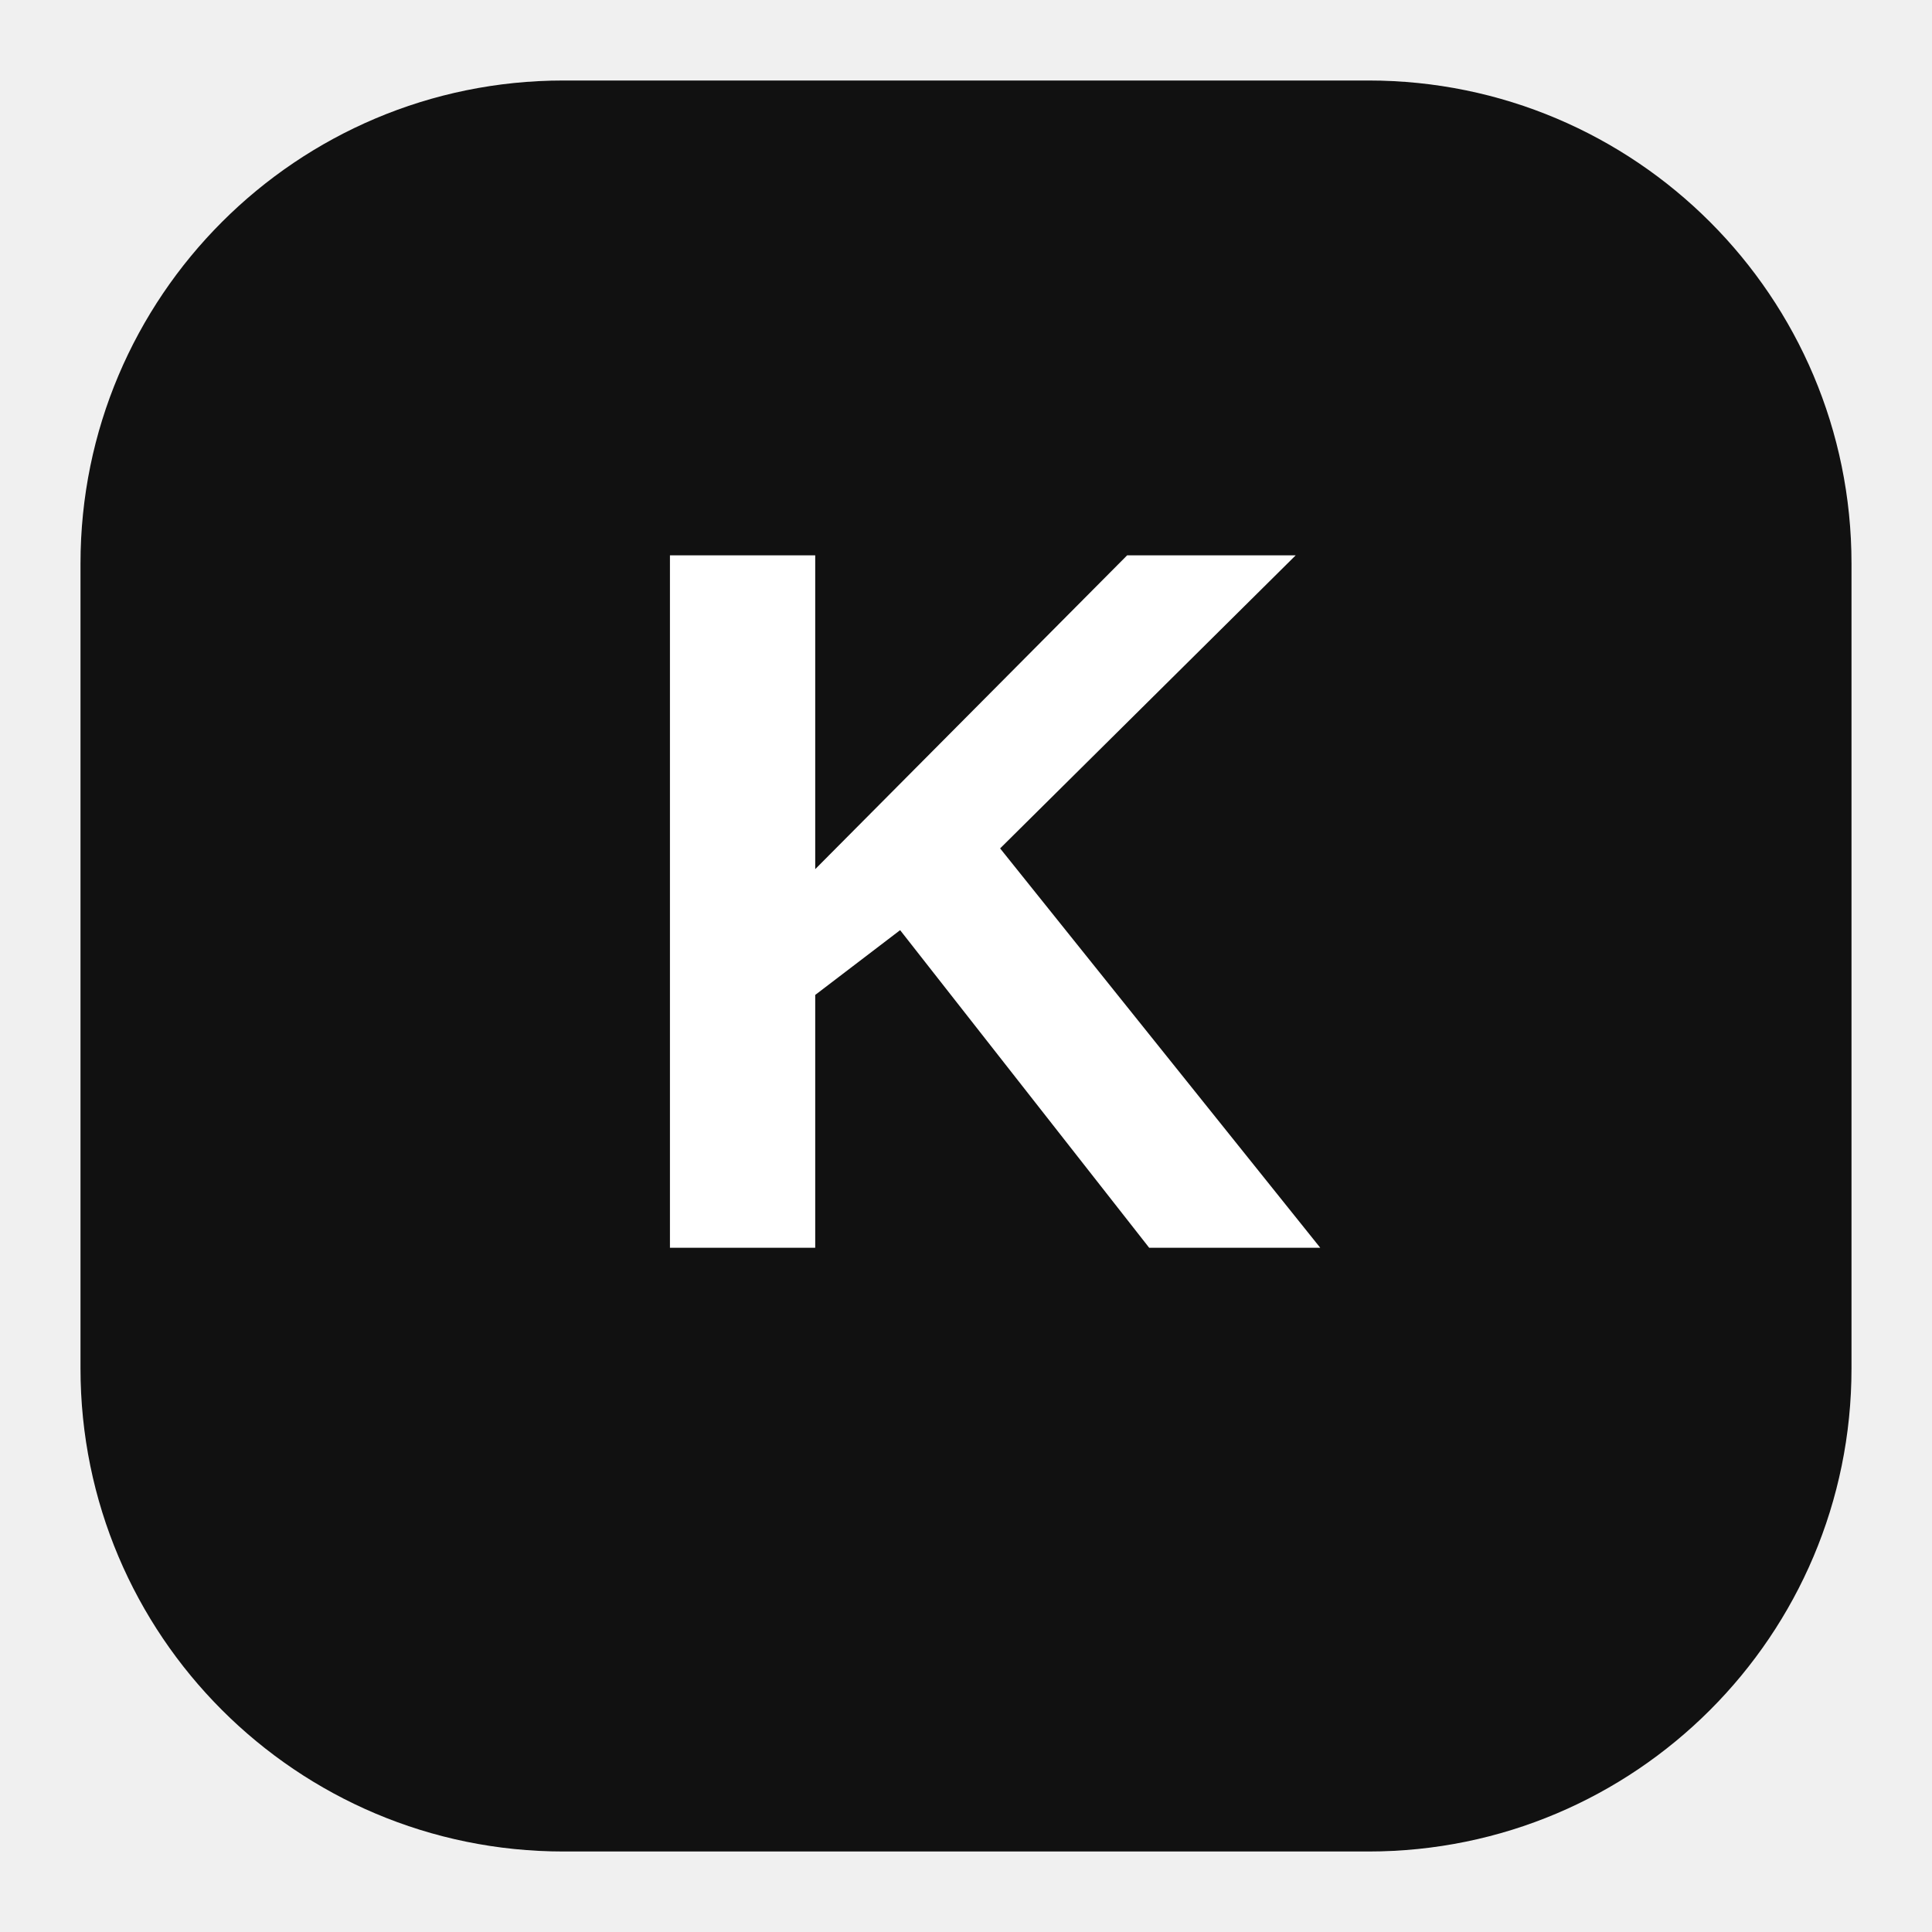
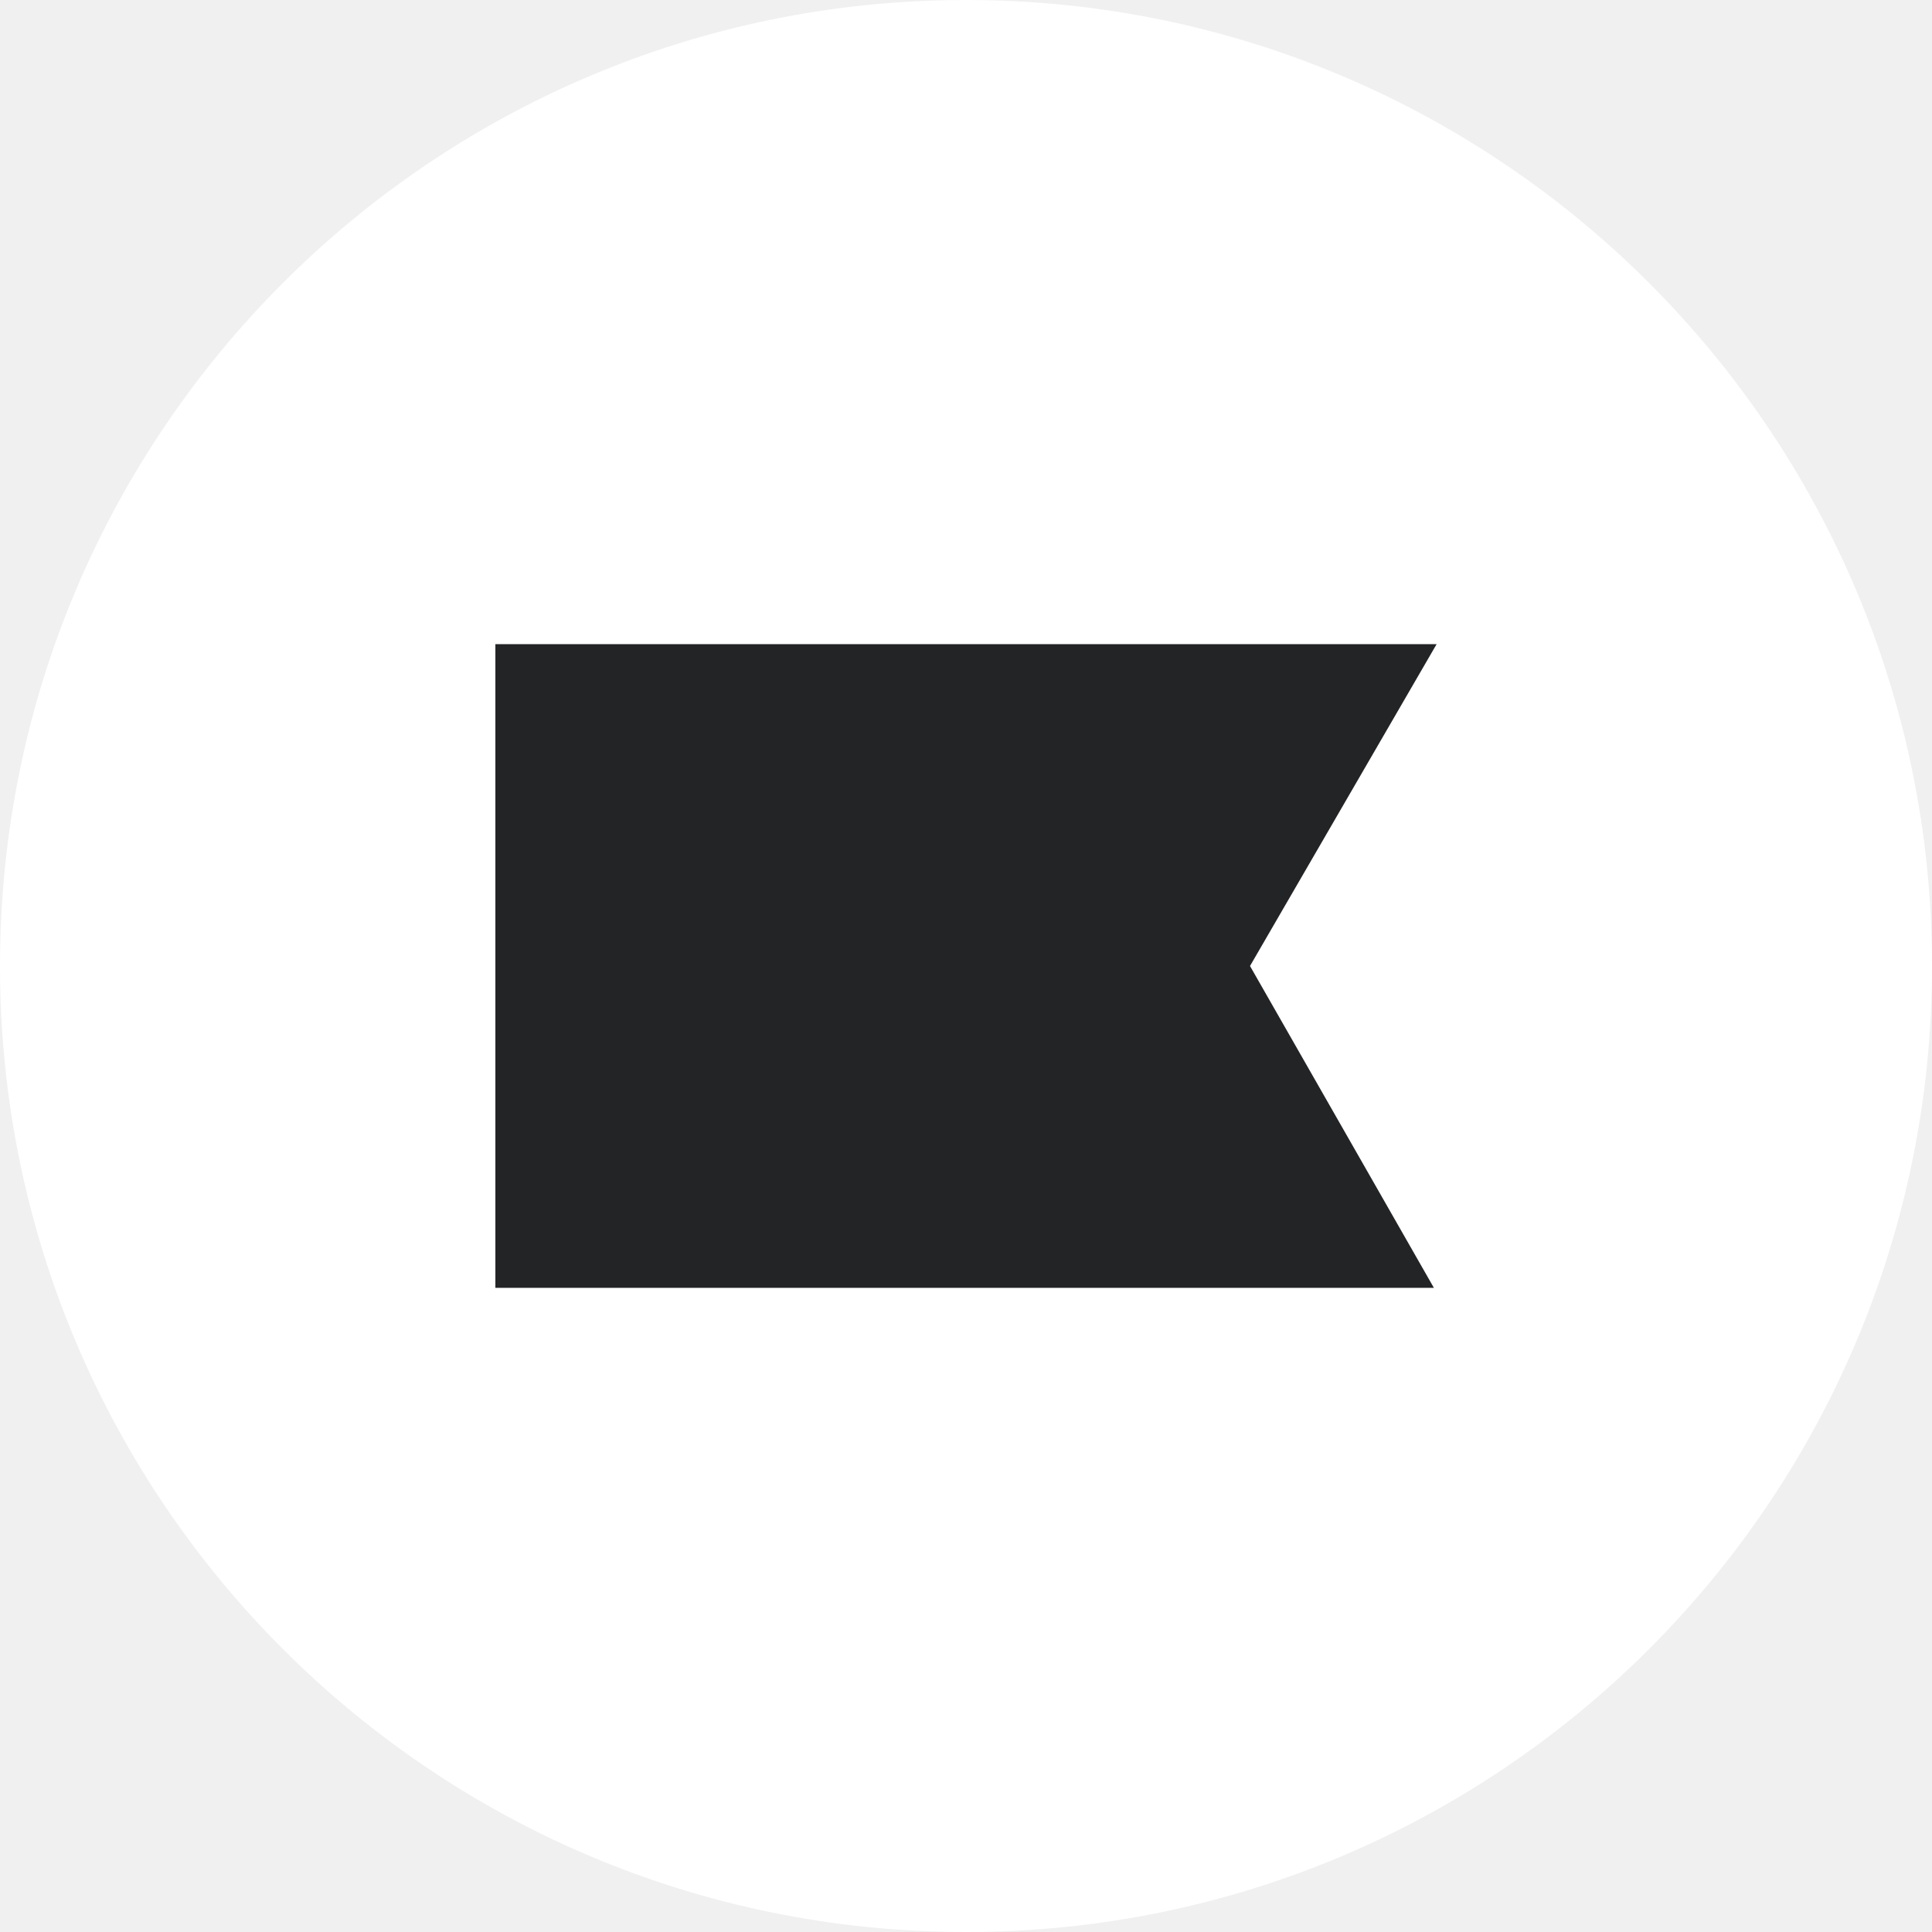
- <svg xmlns="http://www.w3.org/2000/svg" viewBox="0 0 48 48" role="img" aria-label="klaviyo">
-   <rect x="2" y="2" width="44" height="44" rx="12" fill="#111111" />
-   <text x="24" y="31" text-anchor="middle" font-family="Arial,sans-serif" font-size="25" font-weight="700" fill="#fff">K</text>
+ <svg xmlns="http://www.w3.org/2000/svg" width="32" height="32" viewBox="0 0 32 32" fill="none">
+   <circle cx="16" cy="16" r="16" fill="white" />
+   <path d="M23.795 10.669H8.205V21.331H23.75L20.704 16L23.795 10.669Z" fill="#232426" />
</svg>
